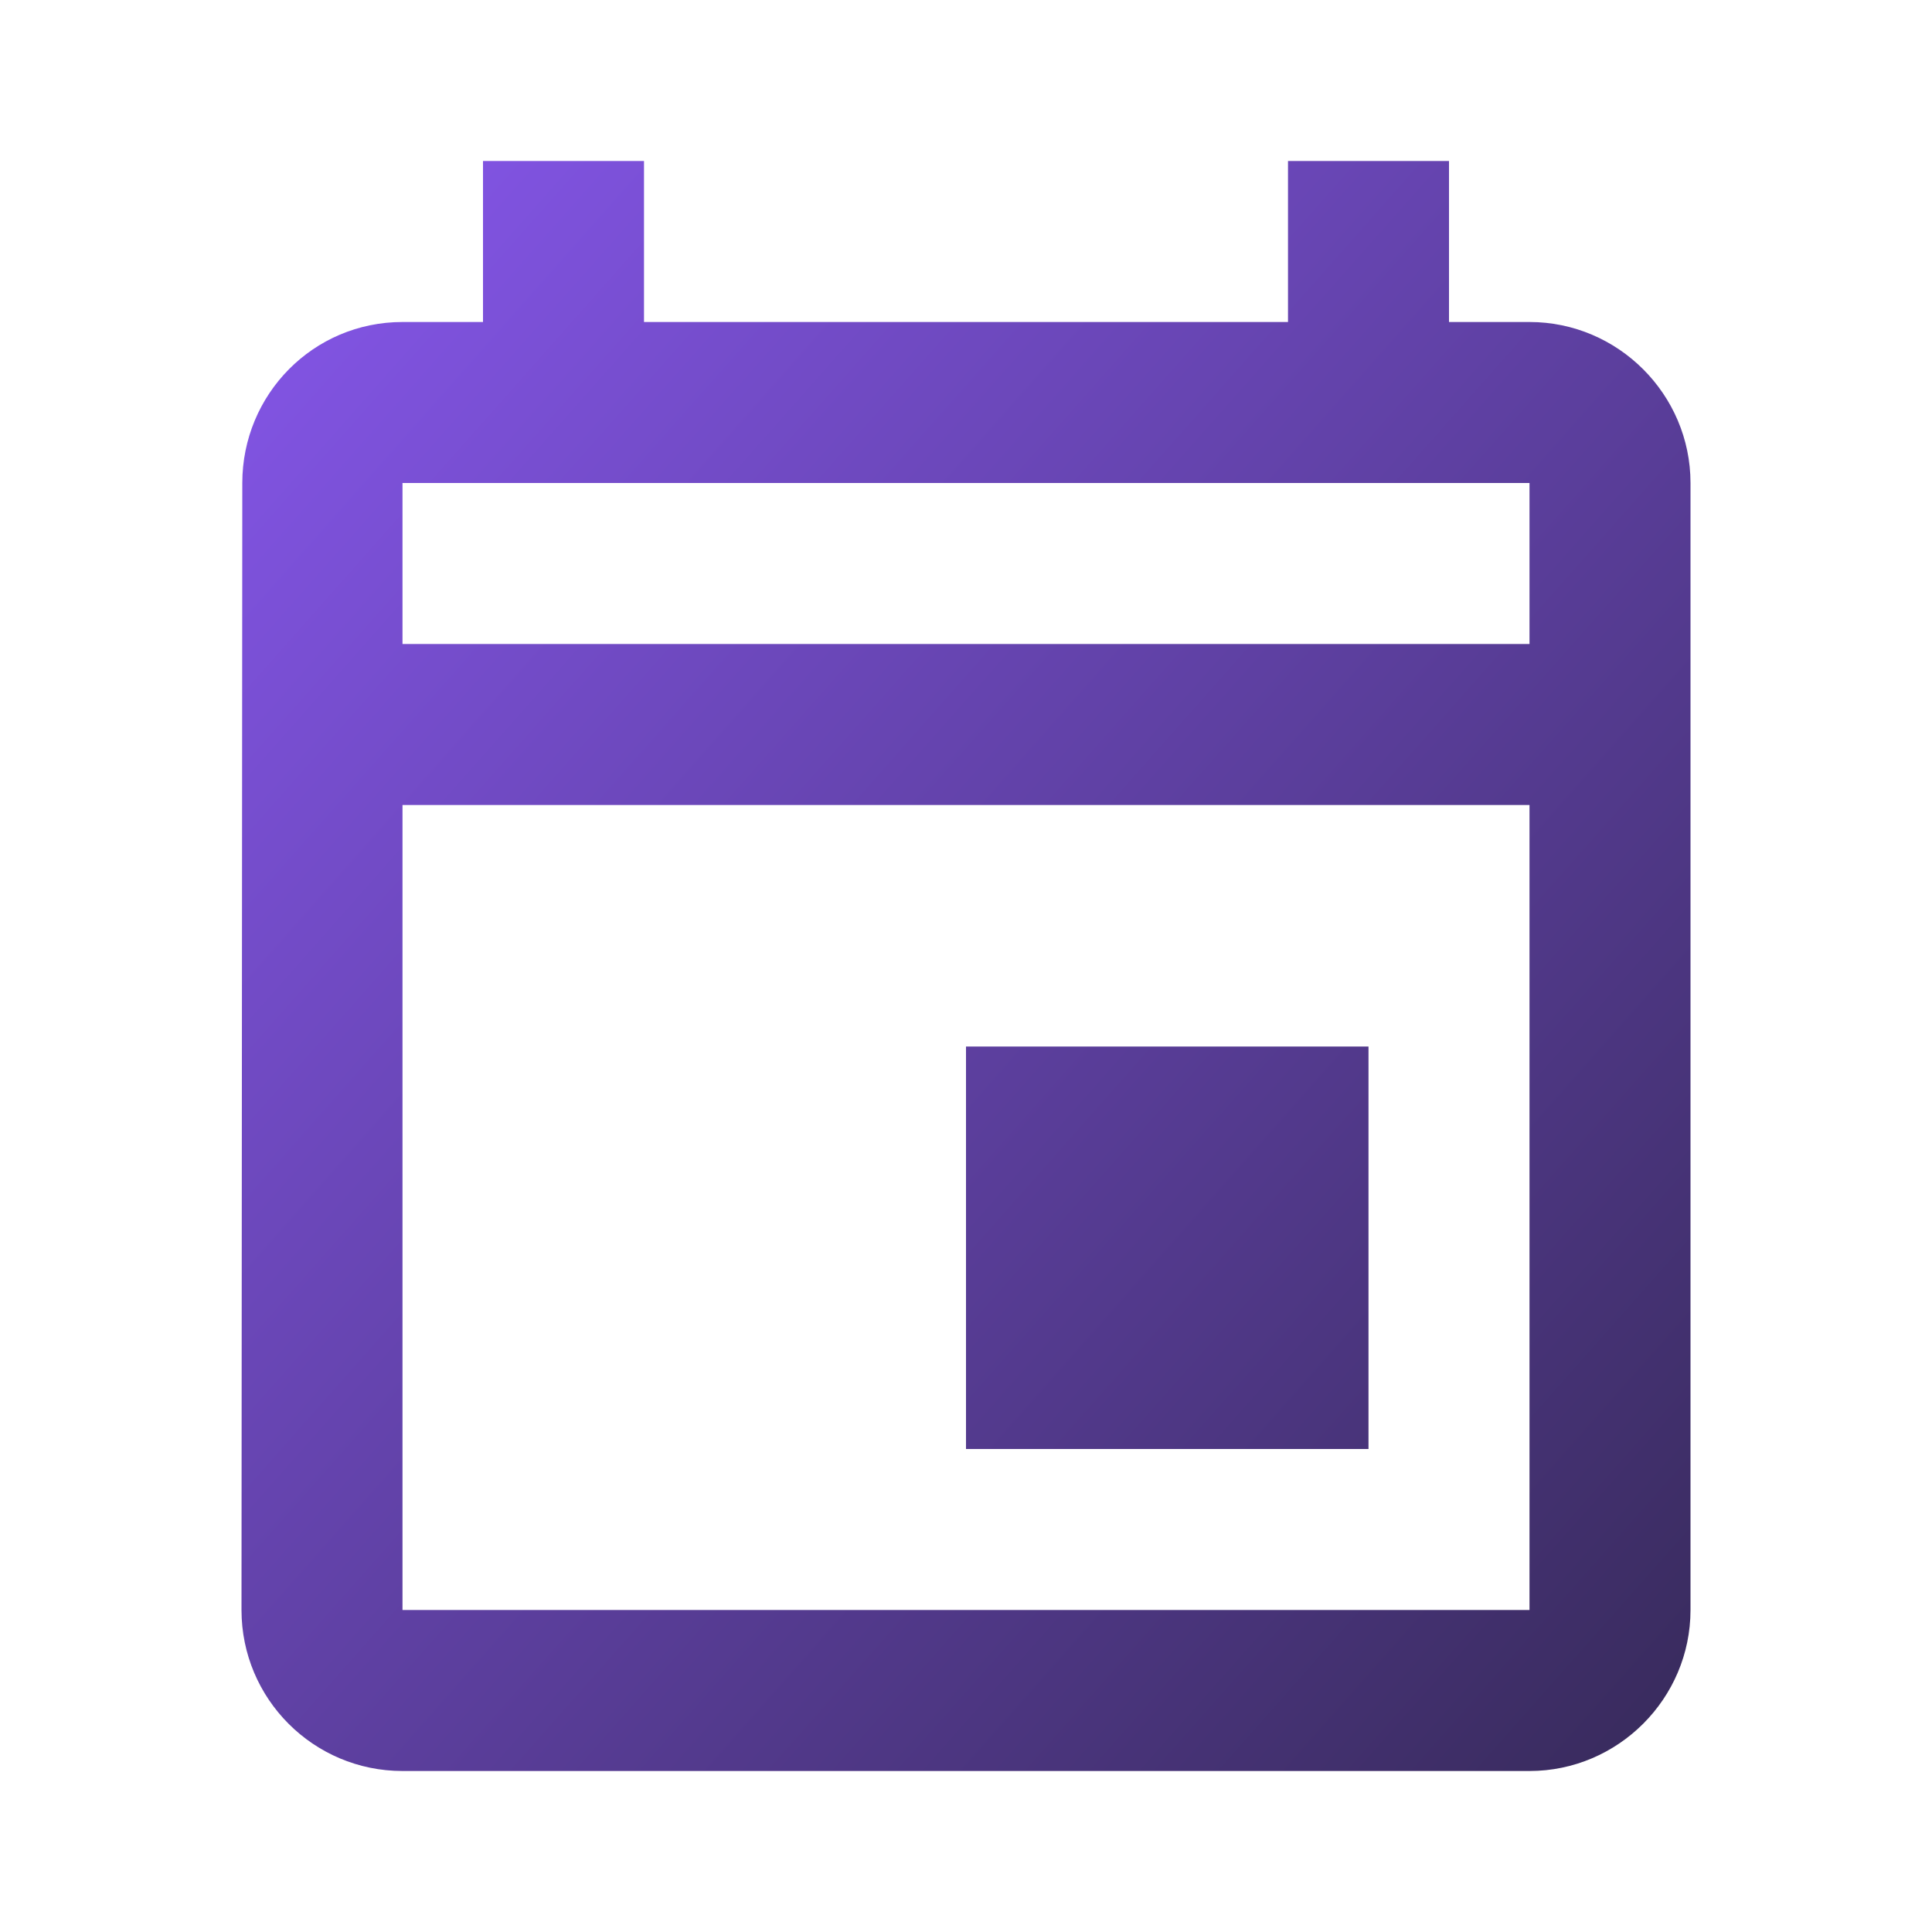
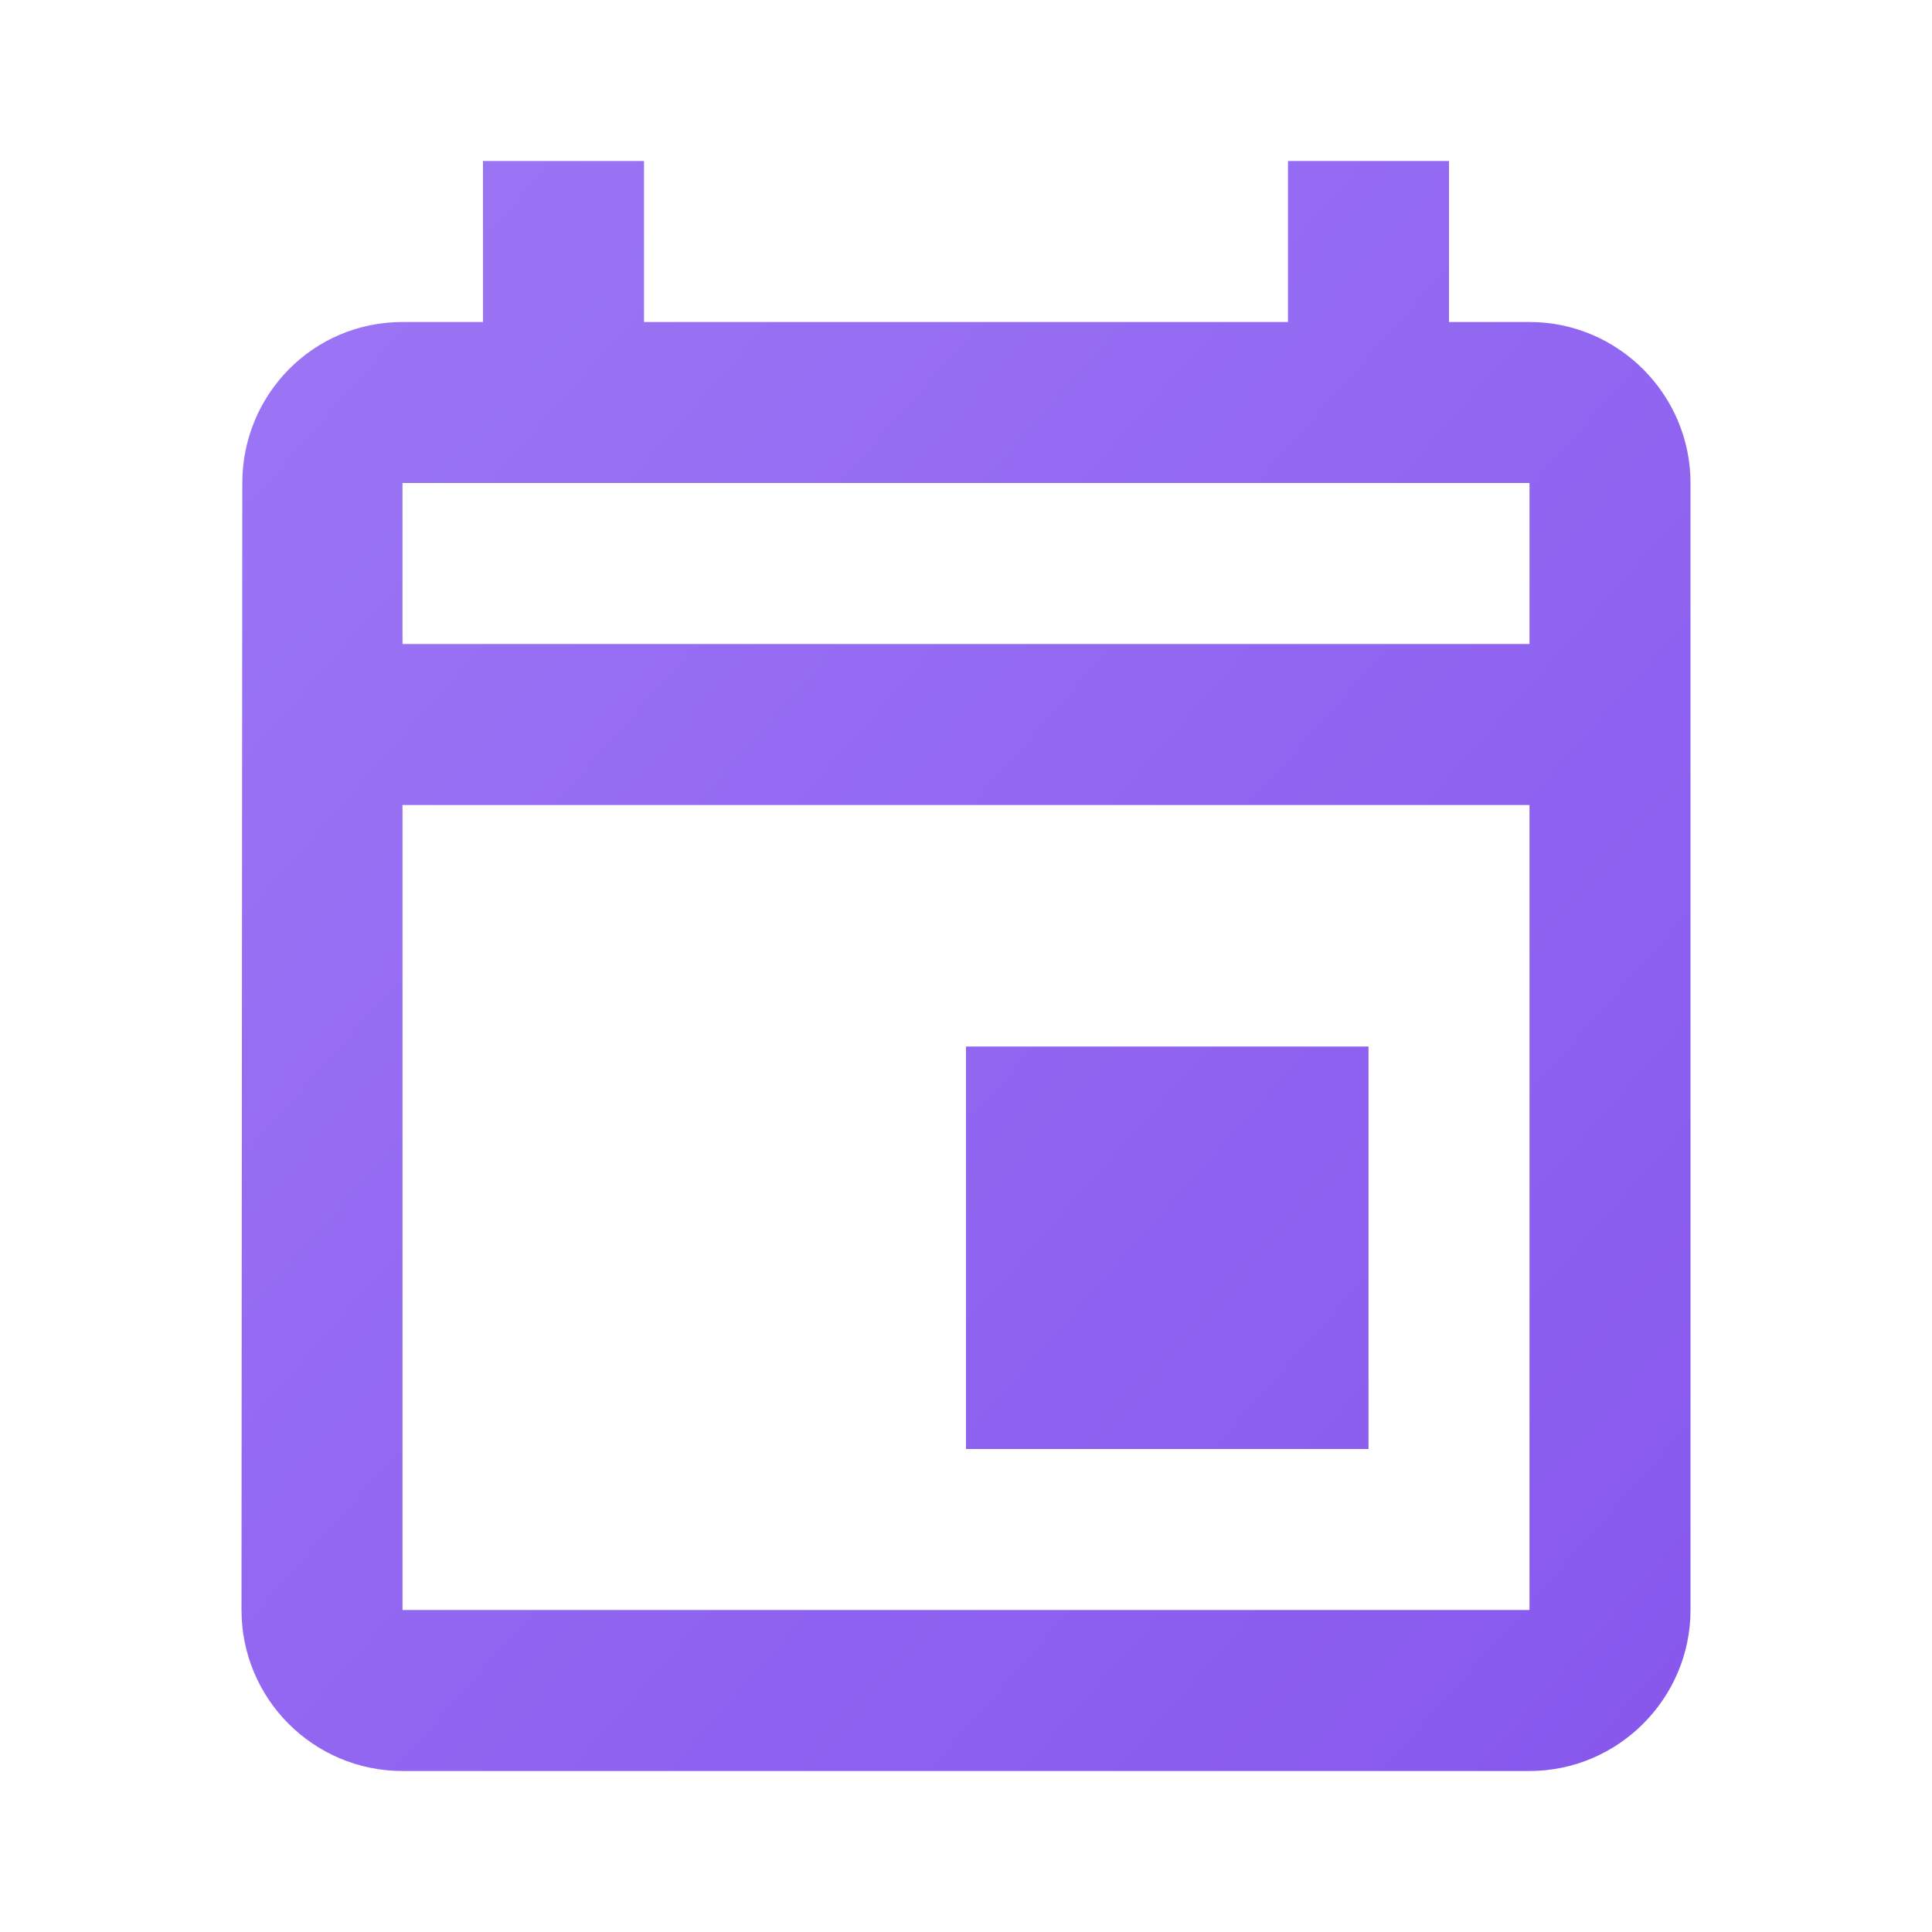
<svg xmlns="http://www.w3.org/2000/svg" viewBox="0 0 24 24" fill="url(#purpleGrad)">
  <defs>
    <linearGradient id="purpleGrad" x1="0%" y1="0%" x2="100%" y2="100%">
-       <stop offset="0%" style="stop-color:#8757ED;stop-opacity:1" />
-       <stop offset="100%" style="stop-color:#372A5A;stop-opacity:1" />
+       <stop offset="0%" style="stop-color:#9C77F5;stop-opacity:1" />
+       <stop offset="100%" style="stop-color:#8757ED;stop-opacity:1" />
    </linearGradient>
  </defs>
  <path d="M19 4h-1V2h-2v2H8V2H6v2H5c-1.11 0-1.99.9-1.99 2L3 20a2 2 0 0 0 2 2h14c1.1 0 2-.9 2-2V6c0-1.1-.9-2-2-2zm0 16H5V10h14v10zm0-12H5V6h14v2zm-7 5h5v5h-5z" />
</svg>
